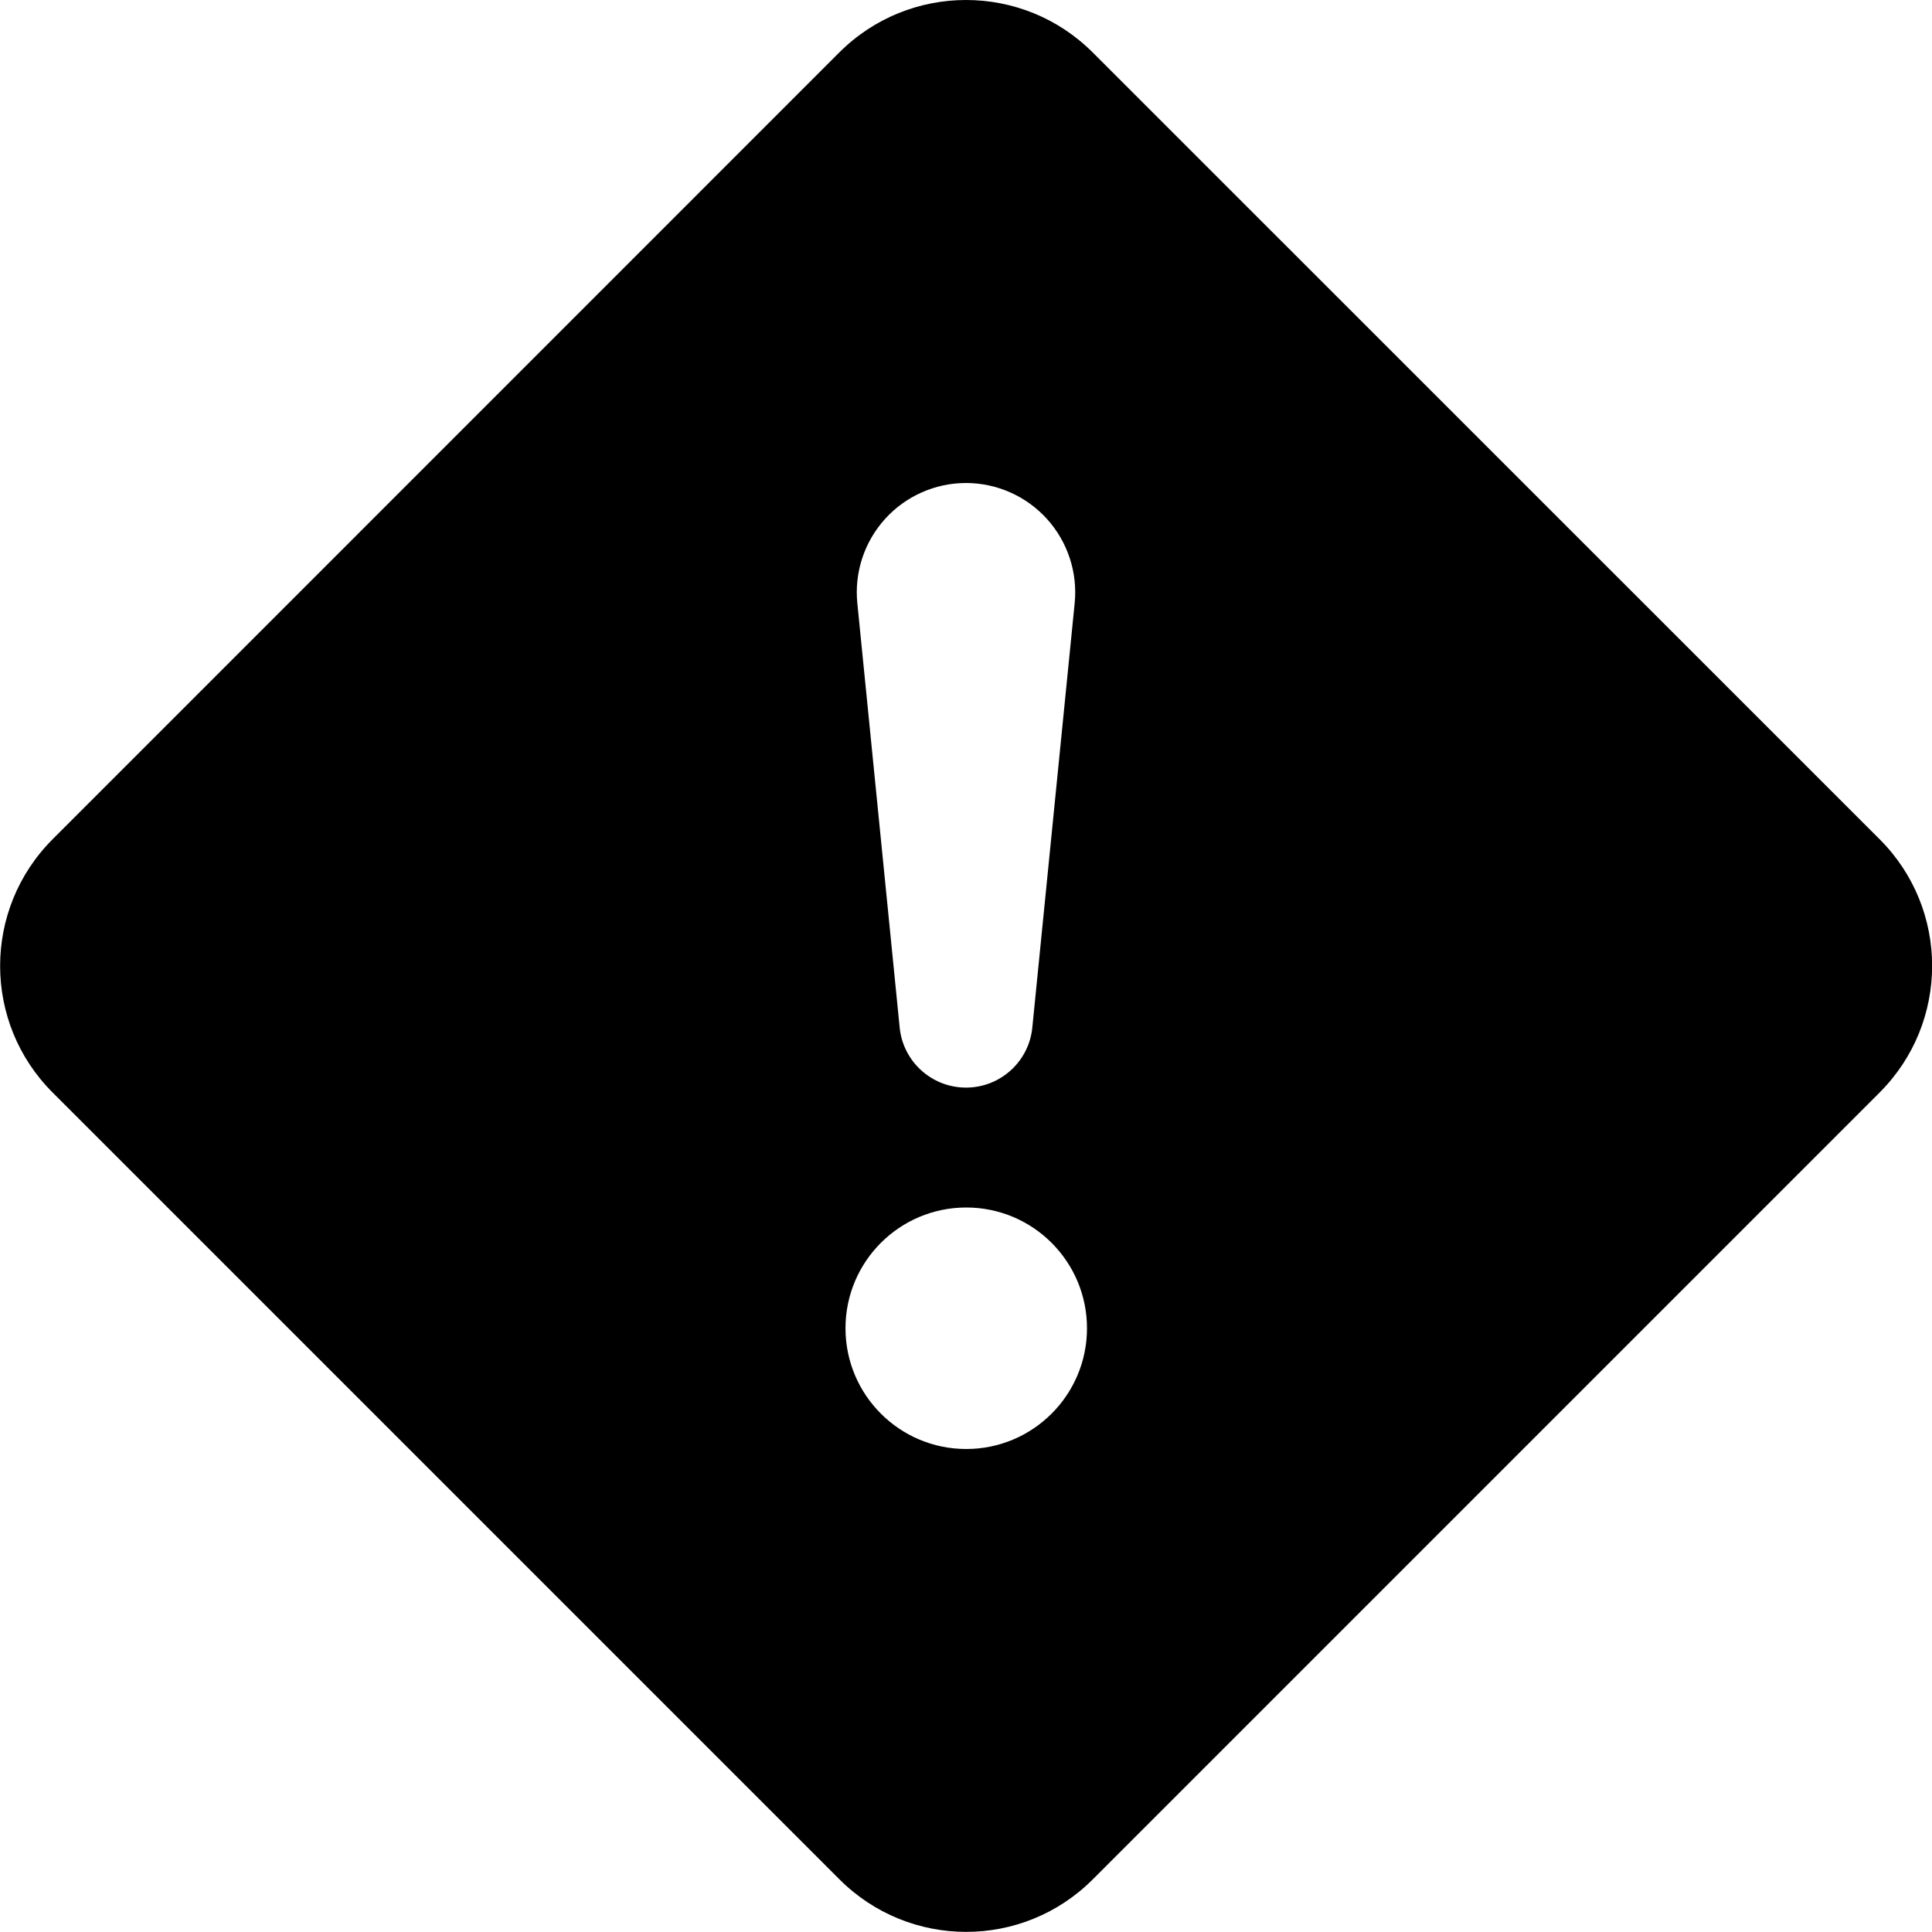
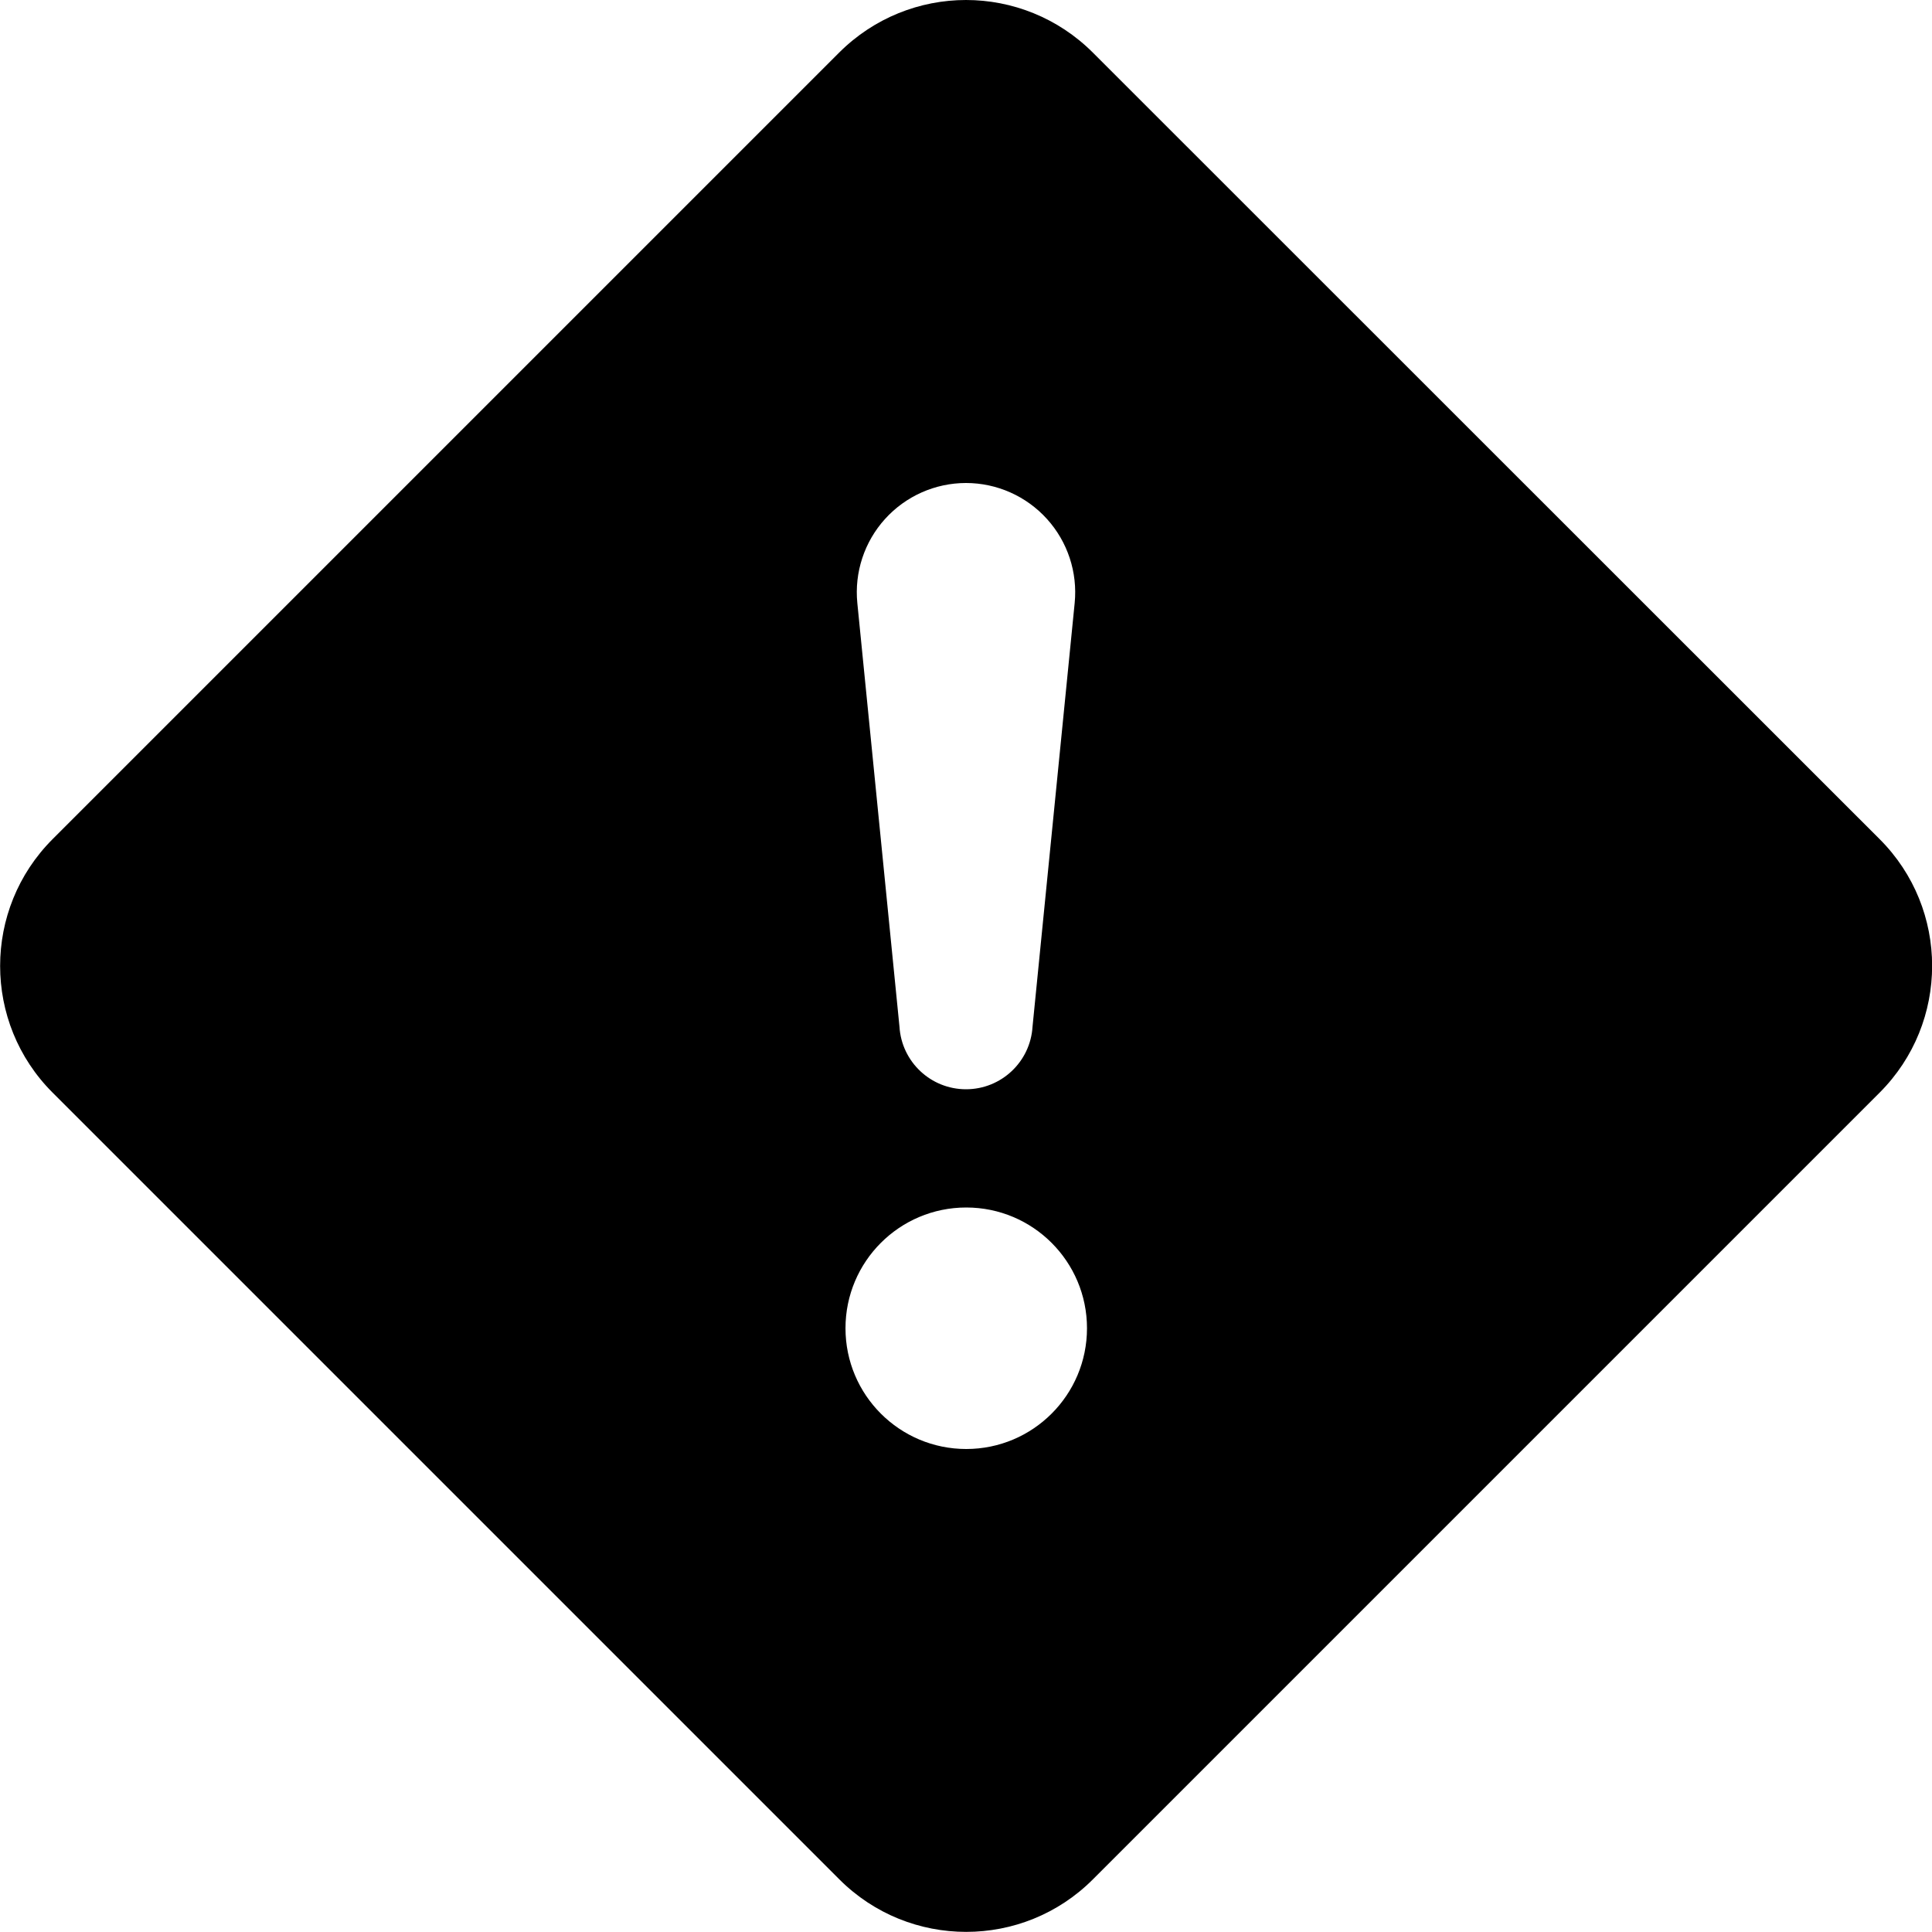
- <svg xmlns="http://www.w3.org/2000/svg" width="1em" height="1em" viewBox="0 0 16 16" class="bi bi-exclamation-diamond-fill" fill="currentColor">
-   <path fill-rule="evenodd" d="M9.05.435c-.58-.58-1.52-.58-2.1 0L.436 6.95c-.58.58-.58 1.519 0 2.098l6.516 6.516c.58.58 1.519.58 2.098 0l6.516-6.516c.58-.58.58-1.519 0-2.098L9.05.435zM8 4a.905.905 0 0 0-.9.995l.35 3.507a.552.552 0 0 0 1.1 0l.35-3.507A.905.905 0 0 0 8 4zm.002 6a1 1 0 1 0 0 2 1 1 0 0 0 0-2z" />
+ <svg xmlns="http://www.w3.org/2000/svg" id="svg3134" version="1.1" fill="currentColor" class="bi bi-exclamation-diamond-fill" viewBox="0 0 16 16" height="1em" width="1em">
+   <defs id="defs3138" />
+   <path d="M 8 0 C 7.62 3.7007434e-17 7.239 0.146 6.949 0.436 L 0.436 6.949 C -0.144 7.529 -0.144 8.47 0.436 9.049 L 6.951 15.564 C 7.531 16.144 8.472 16.144 9.051 15.564 L 15.566 9.049 C 16.146 8.469 16.146 7.528 15.566 6.949 L 9.051 0.436 C 8.761 0.146 8.38 -3.7007434e-17 8 0 z M 8 4 A 0.905 0.905 0 0 1 8.9 4.994 L 8.551 8.502 A 0.552 0.552 0 0 1 7.449 8.502 L 7.1 4.994 A 0.905 0.905 0 0 1 8 4 z M 8.002 10 A 1 1 0 0 1 8.002 12 A 1 1 0 0 1 8.002 10 z " style="fill:#000000;fill-opacity:1;fill-rule:evenodd" id="path3132" />
</svg>
